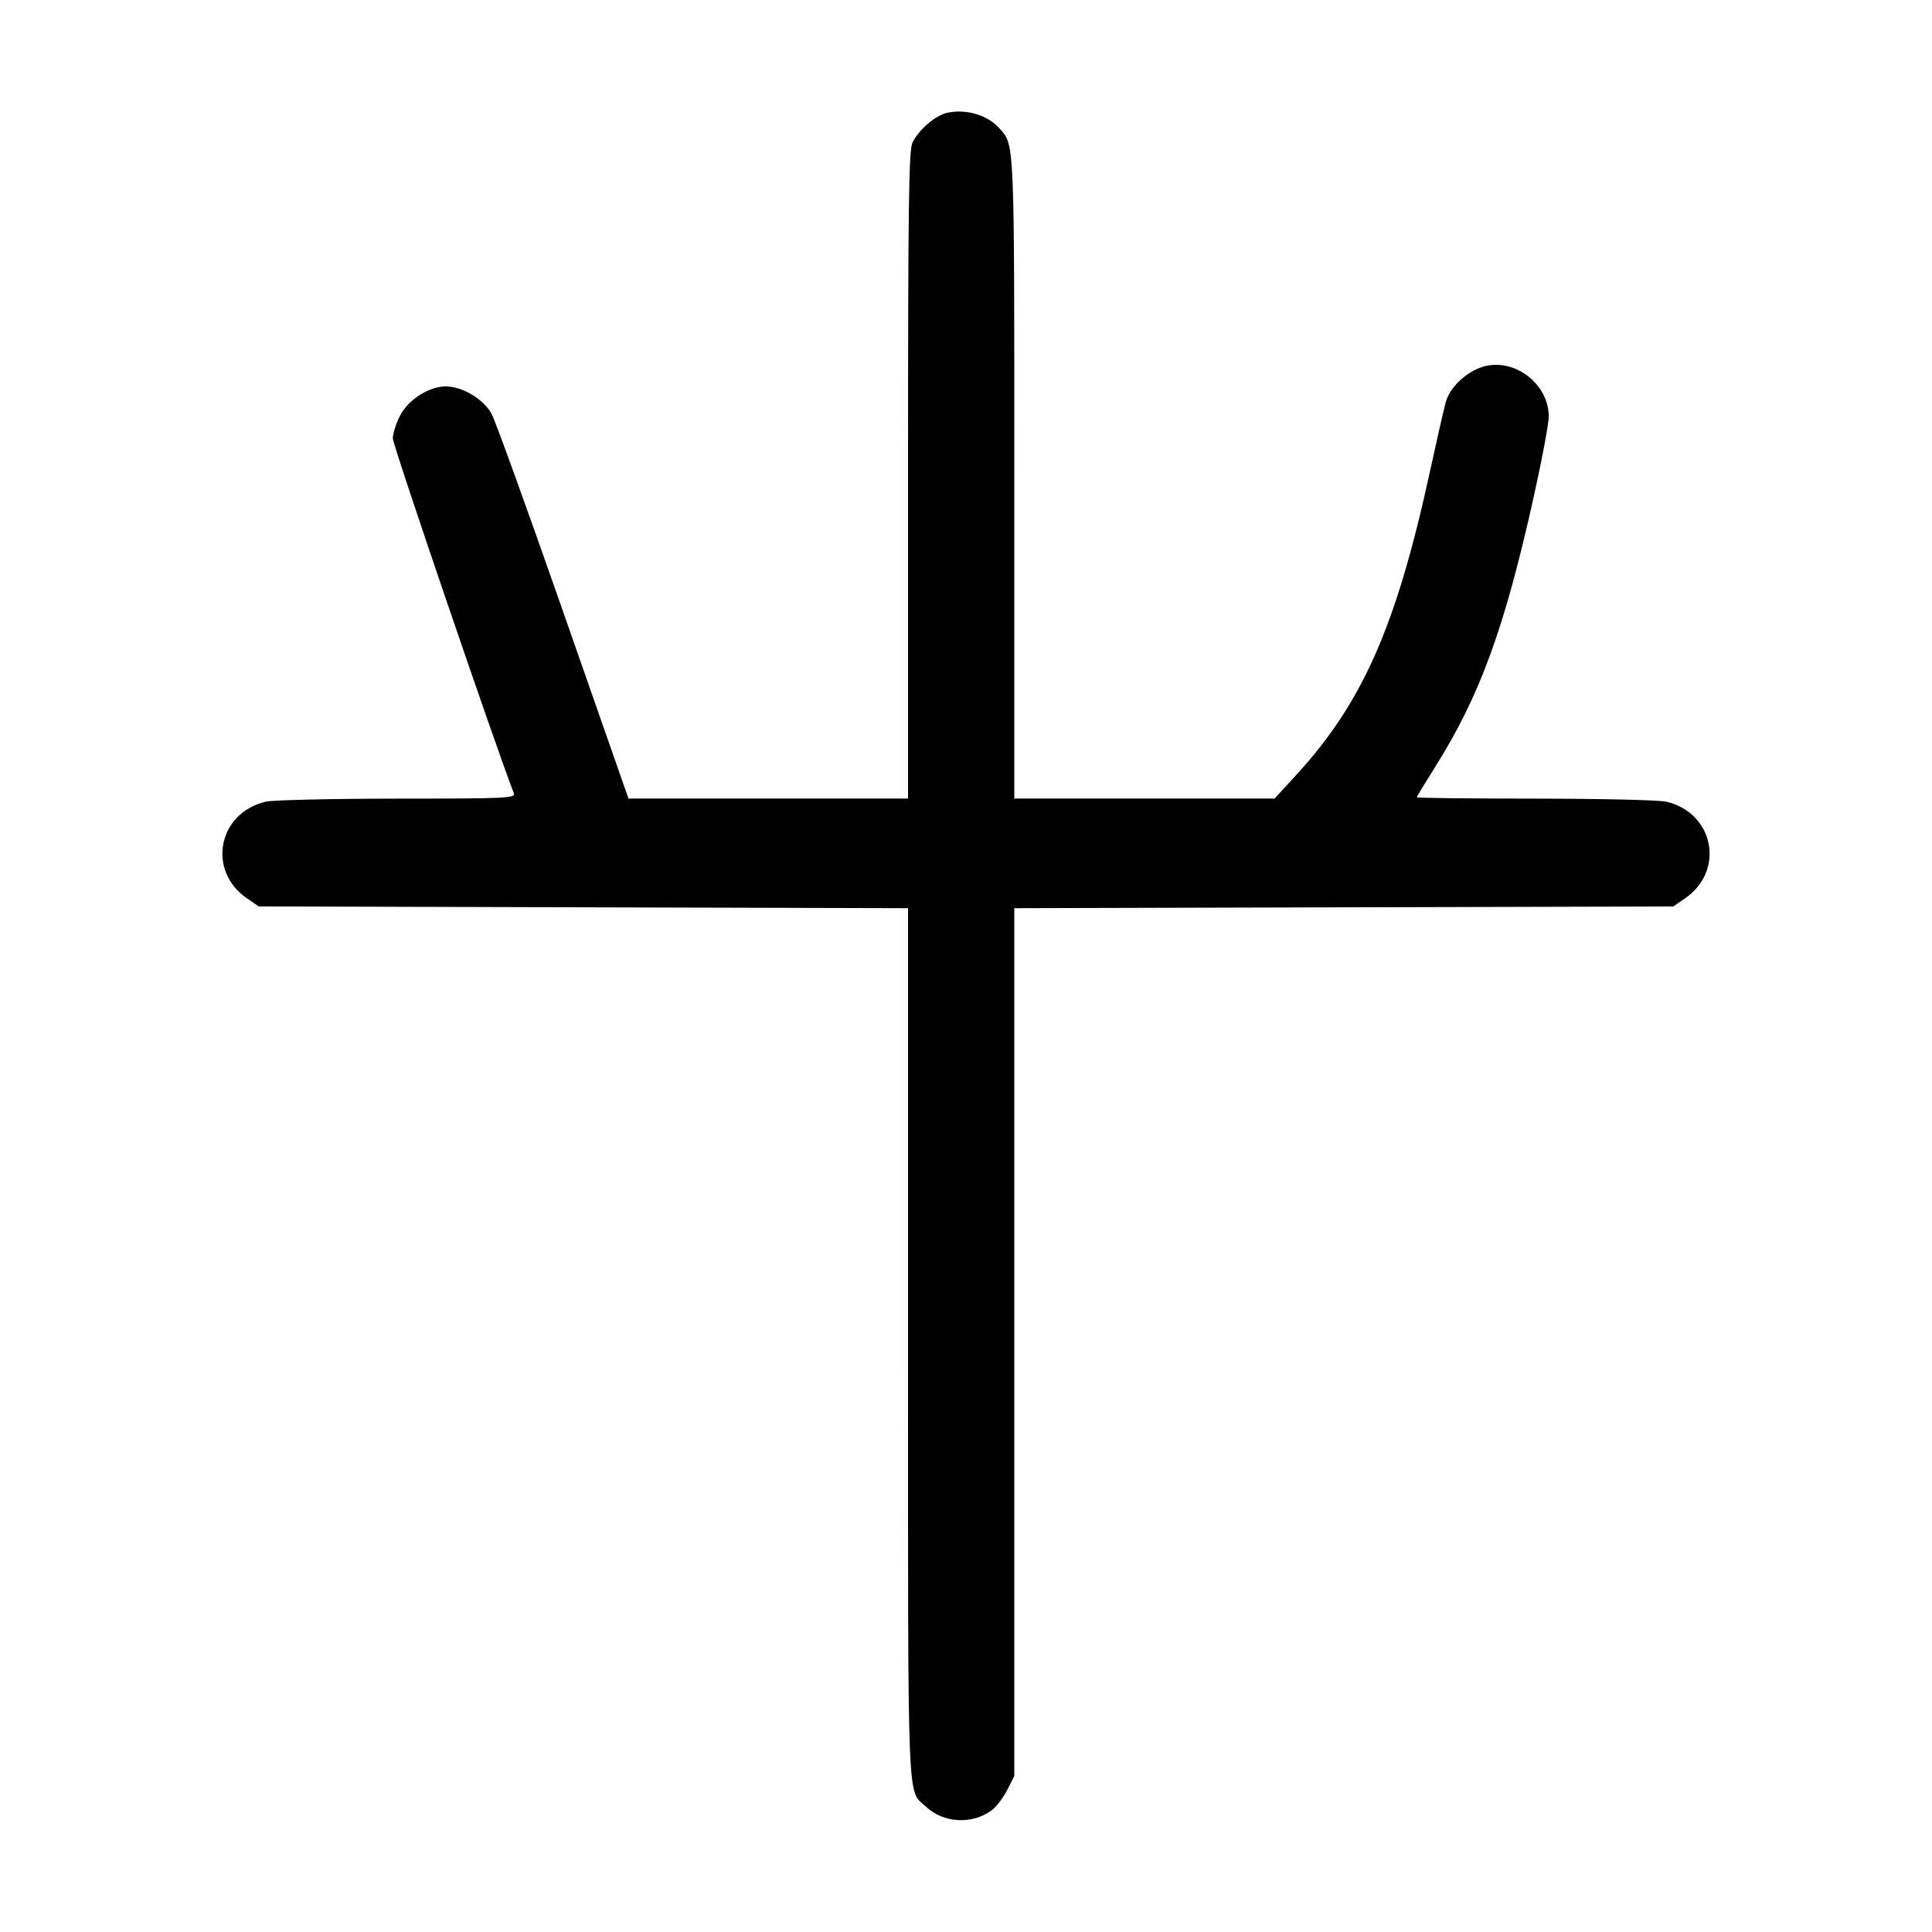
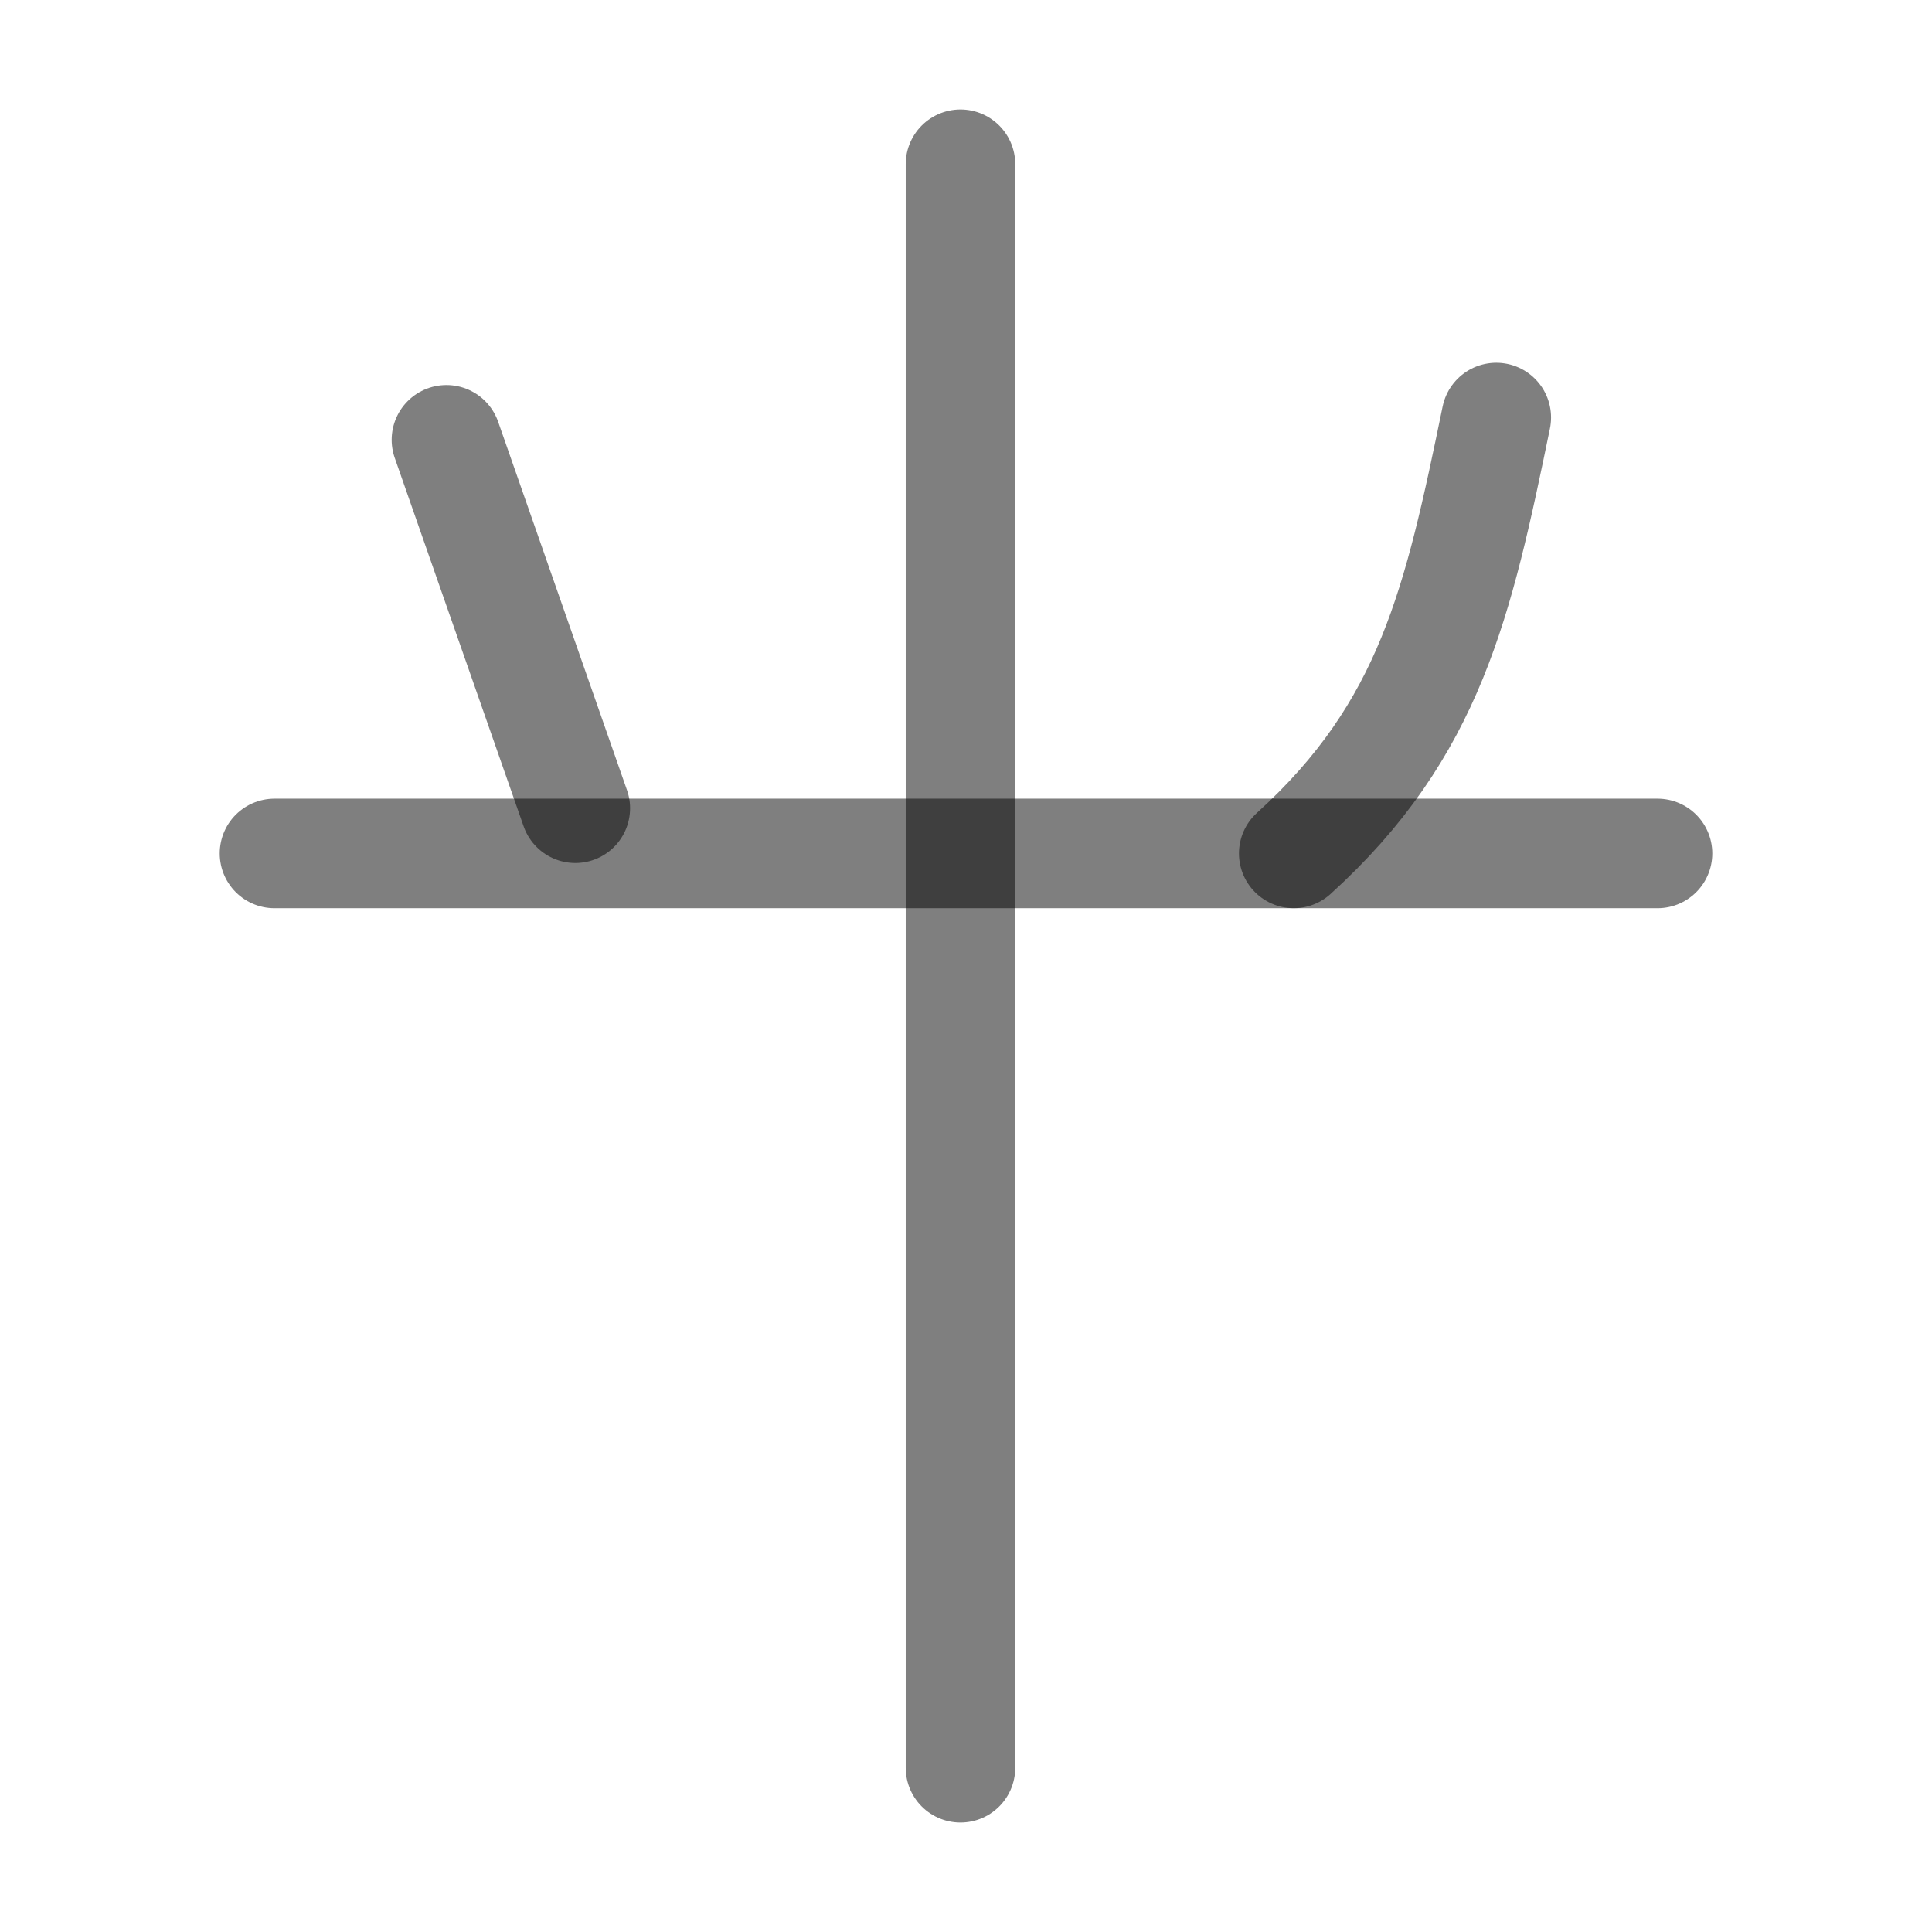
- <svg xmlns="http://www.w3.org/2000/svg" width="1000" height="1000" viewBox="0 0 1000 1000" version="1.1" id="svg5">
-   <path d="M490.282 58.387 C 484.145 59.766,475.978 66.726,472.351 73.667 C 470.373 77.454,470.000 104.740,470.000 245.751 L 470.000 413.333 397.663 413.333 L 325.326 413.333 323.692 408.750 C 322.793 406.229,307.644 362.917,290.029 312.500 C 272.413 262.083,256.388 217.833,254.417 214.167 C 250.365 206.629,239.287 200.000,230.742 200.000 C 222.137 200.000,211.507 206.735,207.171 214.933 C 205.060 218.925,203.333 224.333,203.333 226.952 C 203.333 230.417,255.802 384.279,265.897 410.417 C 266.957 413.162,263.407 413.336,205.595 413.373 C 171.809 413.395,141.225 414.095,137.629 414.929 C 112.799 420.688,106.962 450.692,127.883 465.029 L 133.921 469.167 301.960 469.622 L 470.000 470.077 470.000 695.955 C 470.000 942.033,469.361 925.836,479.435 935.261 C 488.387 943.638,503.111 944.439,513.204 937.096 C 515.567 935.378,519.188 930.669,521.250 926.633 L 525.000 919.294 525.000 694.685 L 525.000 470.076 695.540 469.621 L 866.079 469.167 872.117 465.029 C 893.038 450.692,887.201 420.688,862.371 414.929 C 858.775 414.095,828.271 413.395,794.583 413.373 C 760.896 413.351,733.333 413.039,733.333 412.680 C 733.333 412.320,737.523 405.383,742.645 397.263 C 766.053 360.149,778.795 325.165,794.129 255.913 C 798.275 237.190,801.654 219.013,801.639 215.519 C 801.572 199.878,786.215 186.773,770.684 189.102 C 761.163 190.530,750.768 199.365,748.332 208.100 C 747.402 211.437,743.667 227.822,740.032 244.513 C 722.652 324.322,705.243 363.749,670.821 401.250 L 659.730 413.333 592.365 413.333 L 525.000 413.333 525.000 247.446 C 525.000 69.891,525.234 75.213,517.024 66.140 C 511.002 59.487,499.819 56.244,490.282 58.387 " stroke="none" fill-rule="evenodd" fill="#000000" />
+ <svg xmlns="http://www.w3.org/2000/svg" width="1000" height="1000" viewBox="0 0 264.583 264.583" version="1.1" id="svg5">
+   <defs id="defs2" />
+   <path style="fill:#000000;fill-opacity:1;stroke:#000000;stroke-width:15;stroke-linecap:round;stroke-linejoin:round;stroke-dasharray:none;stroke-opacity:0.5" d="M 37.59,116.878 H 226.994" id="path1309" />
+   <path style="fill:#000000;stroke:#000000;stroke-width:15;stroke-linecap:round;stroke-linejoin:round;stroke-dasharray:none;stroke-opacity:0.5" d="M 61.138,60.233 78.788,110.689" id="path36278" />
+   <path style="fill:none;stroke:#000000;stroke-width:15;stroke-linecap:round;stroke-linejoin:round;stroke-dasharray:none;stroke-opacity:0.5" d="M 204.913,57.18 C 199.708,82.408 195.927,99.863 177.173,116.878" id="path36650" />
+   <path style="fill:none;fill-opacity:1;stroke:#000000;stroke-width:15;stroke-linecap:round;stroke-linejoin:round;stroke-dasharray:none;stroke-opacity:0.5" d="M 131.535,22.491 V 242.093" id="path2423" />
</svg>
